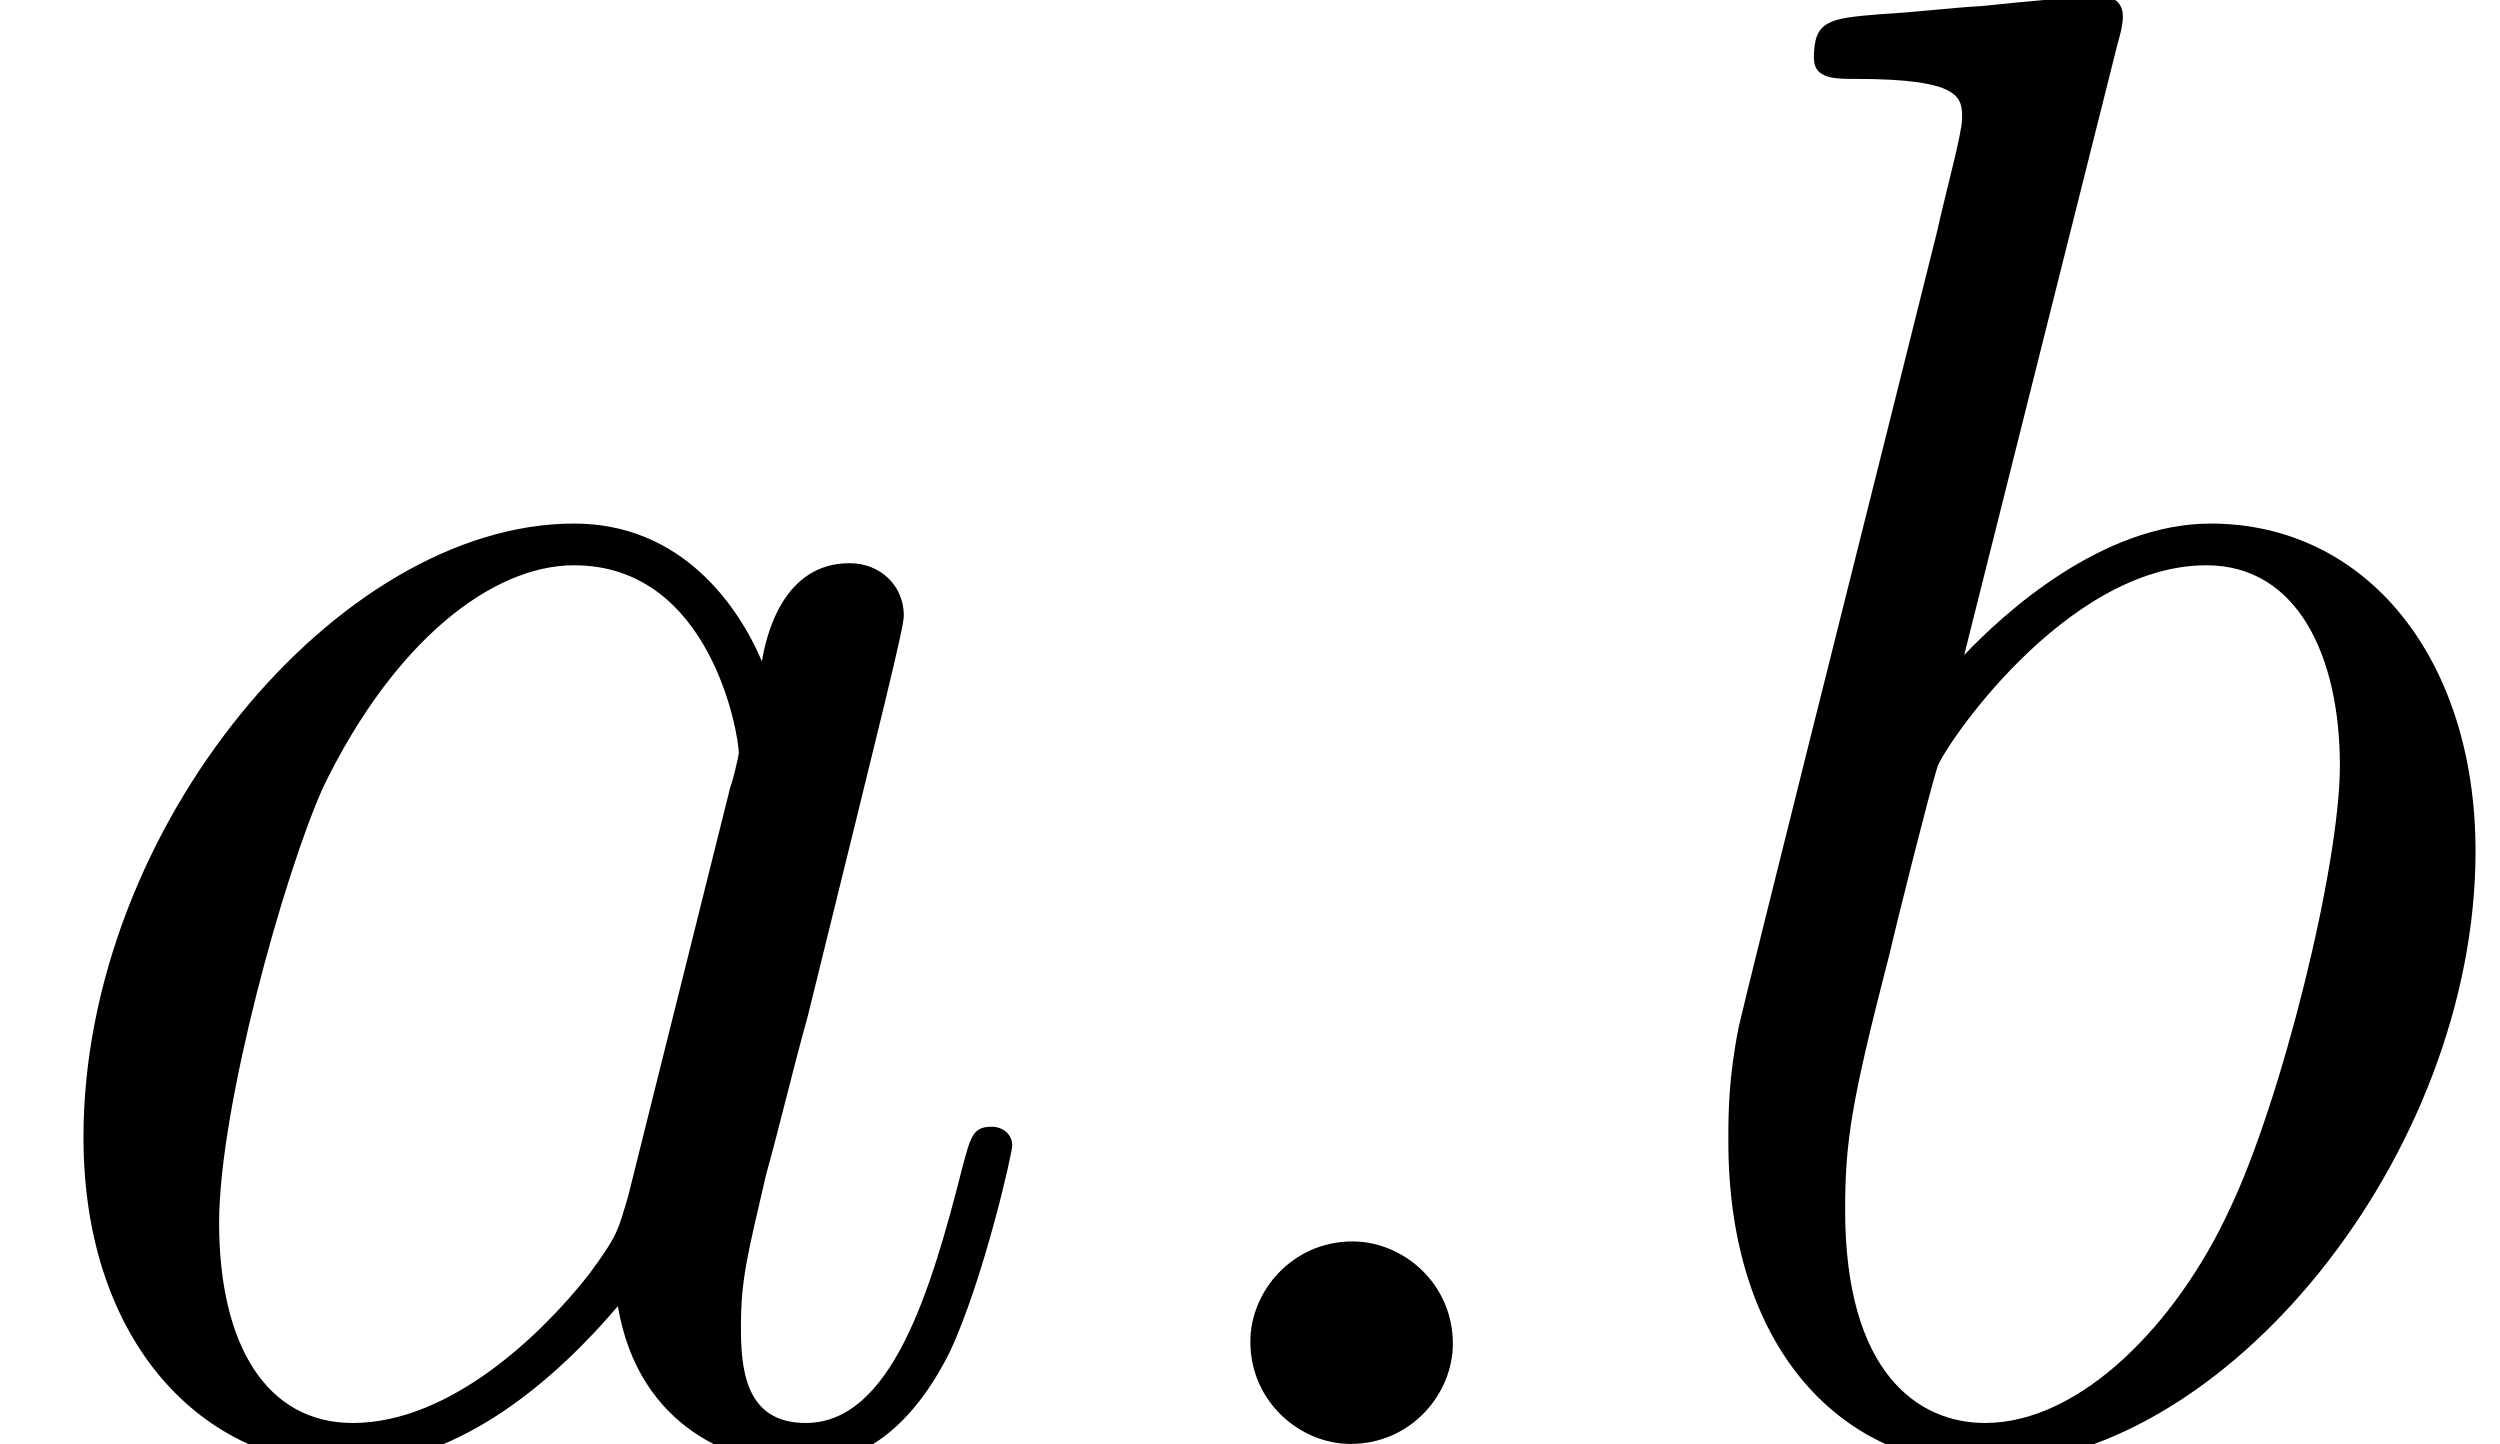
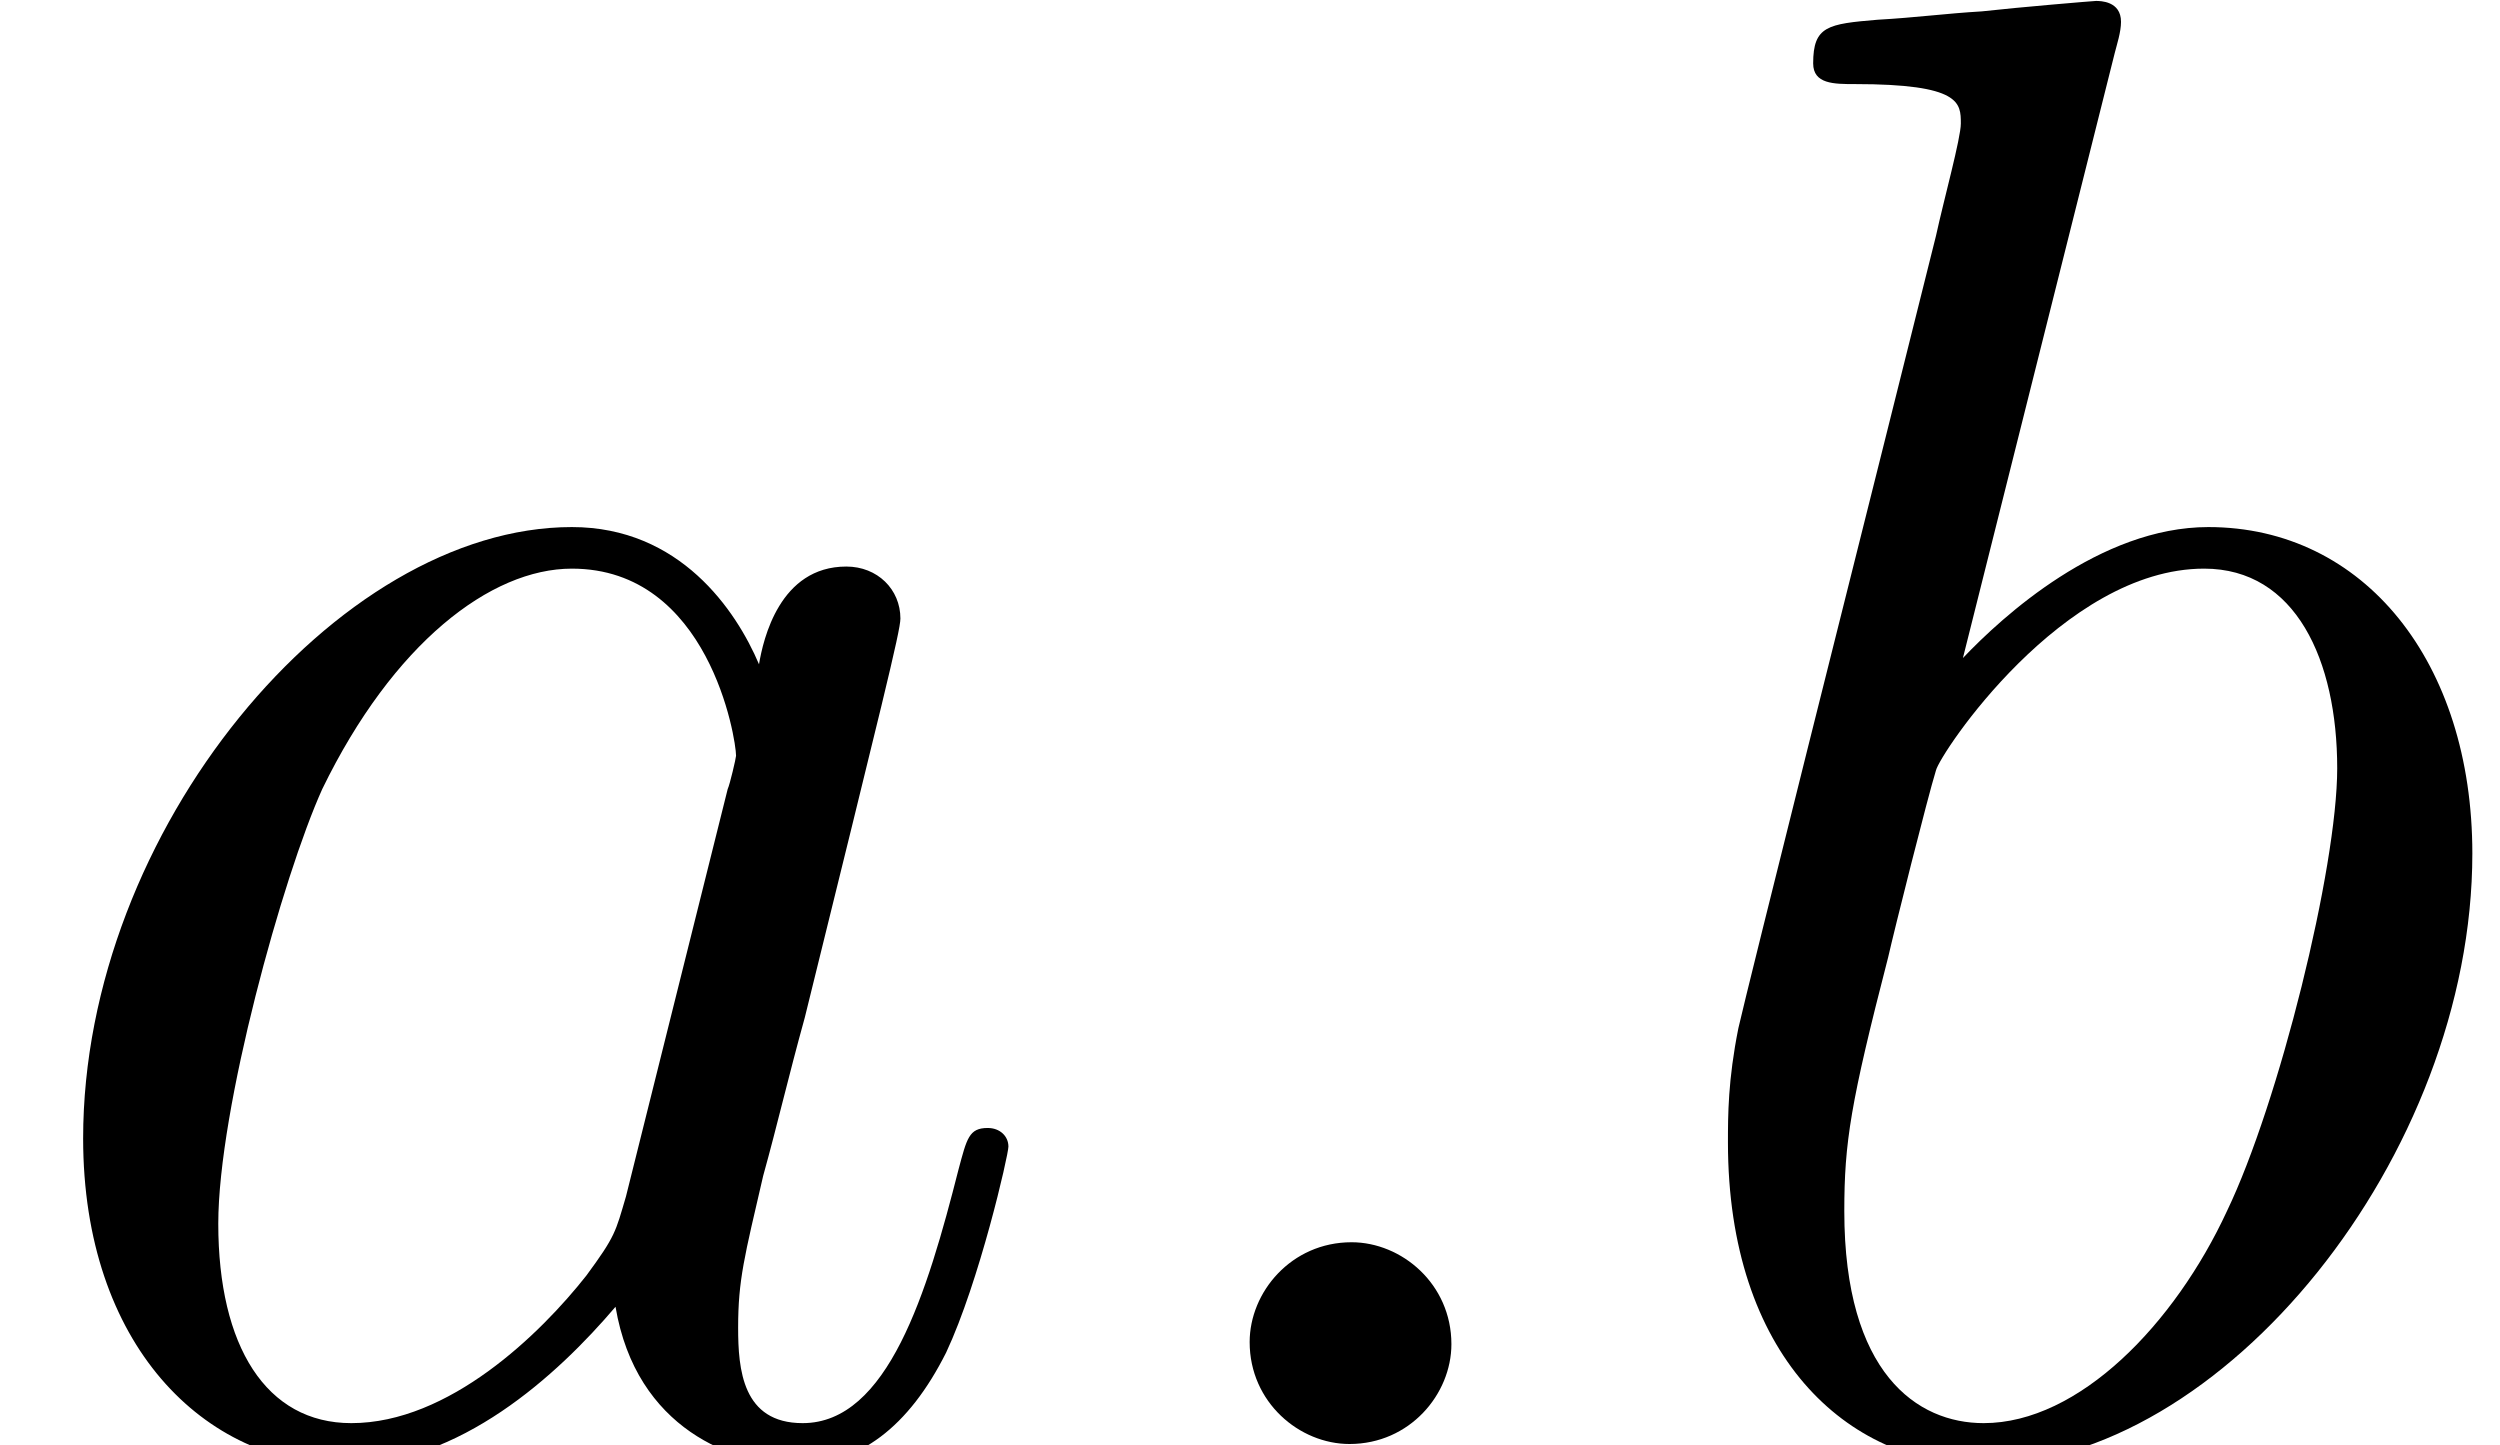
- <svg xmlns="http://www.w3.org/2000/svg" xmlns:xlink="http://www.w3.org/1999/xlink" height="9.925pt" version="1.1" viewBox="56.413 57.482 14.32 8.271" width="17.184pt">
+ <svg xmlns="http://www.w3.org/2000/svg" xmlns:xlink="http://www.w3.org/1999/xlink" height="9.963pt" version="1.1" viewBox="56.413 57.451 14.374 8.302" width="17.248pt">
  <defs>
    <path d="M2.2 -0.574C2.2 -0.921 1.913 -1.16 1.626 -1.16C1.279 -1.16 1.04 -0.873 1.04 -0.586C1.04 -0.239 1.327 0 1.614 0C1.961 0 2.2 -0.287 2.2 -0.574Z" id="g0-58" />
    <path d="M3.599 -1.423C3.539 -1.219 3.539 -1.196 3.371 -0.968C3.108 -0.634 2.582 -0.12 2.02 -0.12C1.53 -0.12 1.255 -0.562 1.255 -1.267C1.255 -1.925 1.626 -3.264 1.853 -3.766C2.26 -4.603 2.821 -5.033 3.288 -5.033C4.077 -5.033 4.232 -4.053 4.232 -3.957C4.232 -3.945 4.196 -3.79 4.184 -3.766L3.599 -1.423ZM4.364 -4.483C4.232 -4.794 3.909 -5.272 3.288 -5.272C1.937 -5.272 0.478 -3.527 0.478 -1.757C0.478 -0.574 1.172 0.12 1.985 0.12C2.642 0.12 3.204 -0.395 3.539 -0.789C3.658 -0.084 4.22 0.12 4.579 0.12S5.224 -0.096 5.44 -0.526C5.631 -0.933 5.798 -1.662 5.798 -1.71C5.798 -1.769 5.75 -1.817 5.679 -1.817C5.571 -1.817 5.559 -1.757 5.511 -1.578C5.332 -0.873 5.105 -0.12 4.615 -0.12C4.268 -0.12 4.244 -0.43 4.244 -0.669C4.244 -0.944 4.28 -1.076 4.388 -1.542C4.471 -1.841 4.531 -2.104 4.627 -2.451C5.069 -4.244 5.177 -4.674 5.177 -4.746C5.177 -4.914 5.045 -5.045 4.866 -5.045C4.483 -5.045 4.388 -4.627 4.364 -4.483Z" id="g0-97" />
    <path d="M2.762 -7.998C2.774 -8.046 2.798 -8.118 2.798 -8.177C2.798 -8.297 2.678 -8.297 2.654 -8.297C2.642 -8.297 2.212 -8.261 1.997 -8.237C1.793 -8.225 1.614 -8.201 1.399 -8.189C1.112 -8.165 1.028 -8.153 1.028 -7.938C1.028 -7.819 1.148 -7.819 1.267 -7.819C1.877 -7.819 1.877 -7.711 1.877 -7.592C1.877 -7.508 1.781 -7.161 1.734 -6.946L1.447 -5.798C1.327 -5.32 0.646 -2.606 0.598 -2.391C0.538 -2.092 0.538 -1.889 0.538 -1.734C0.538 -0.514 1.219 0.12 1.997 0.12C3.383 0.12 4.818 -1.662 4.818 -3.395C4.818 -4.495 4.196 -5.272 3.3 -5.272C2.678 -5.272 2.116 -4.758 1.889 -4.519L2.762 -7.998ZM2.008 -0.12C1.626 -0.12 1.207 -0.406 1.207 -1.339C1.207 -1.734 1.243 -1.961 1.459 -2.798C1.494 -2.953 1.686 -3.718 1.734 -3.873C1.757 -3.969 2.463 -5.033 3.276 -5.033C3.802 -5.033 4.041 -4.507 4.041 -3.885C4.041 -3.312 3.706 -1.961 3.407 -1.339C3.108 -0.693 2.558 -0.12 2.008 -0.12Z" id="g0-98" />
  </defs>
  <g id="page1">
    <use x="56.413" xlink:href="#g0-97" y="65.753" />
-     <use x="62.535" xlink:href="#g0-58" y="65.753" />
-     <use x="65.775" xlink:href="#g0-98" y="65.753" />
+     <use x="62.558" xlink:href="#g0-58" y="65.753" />
+     <use x="65.81" xlink:href="#g0-98" y="65.753" />
  </g>
</svg>
